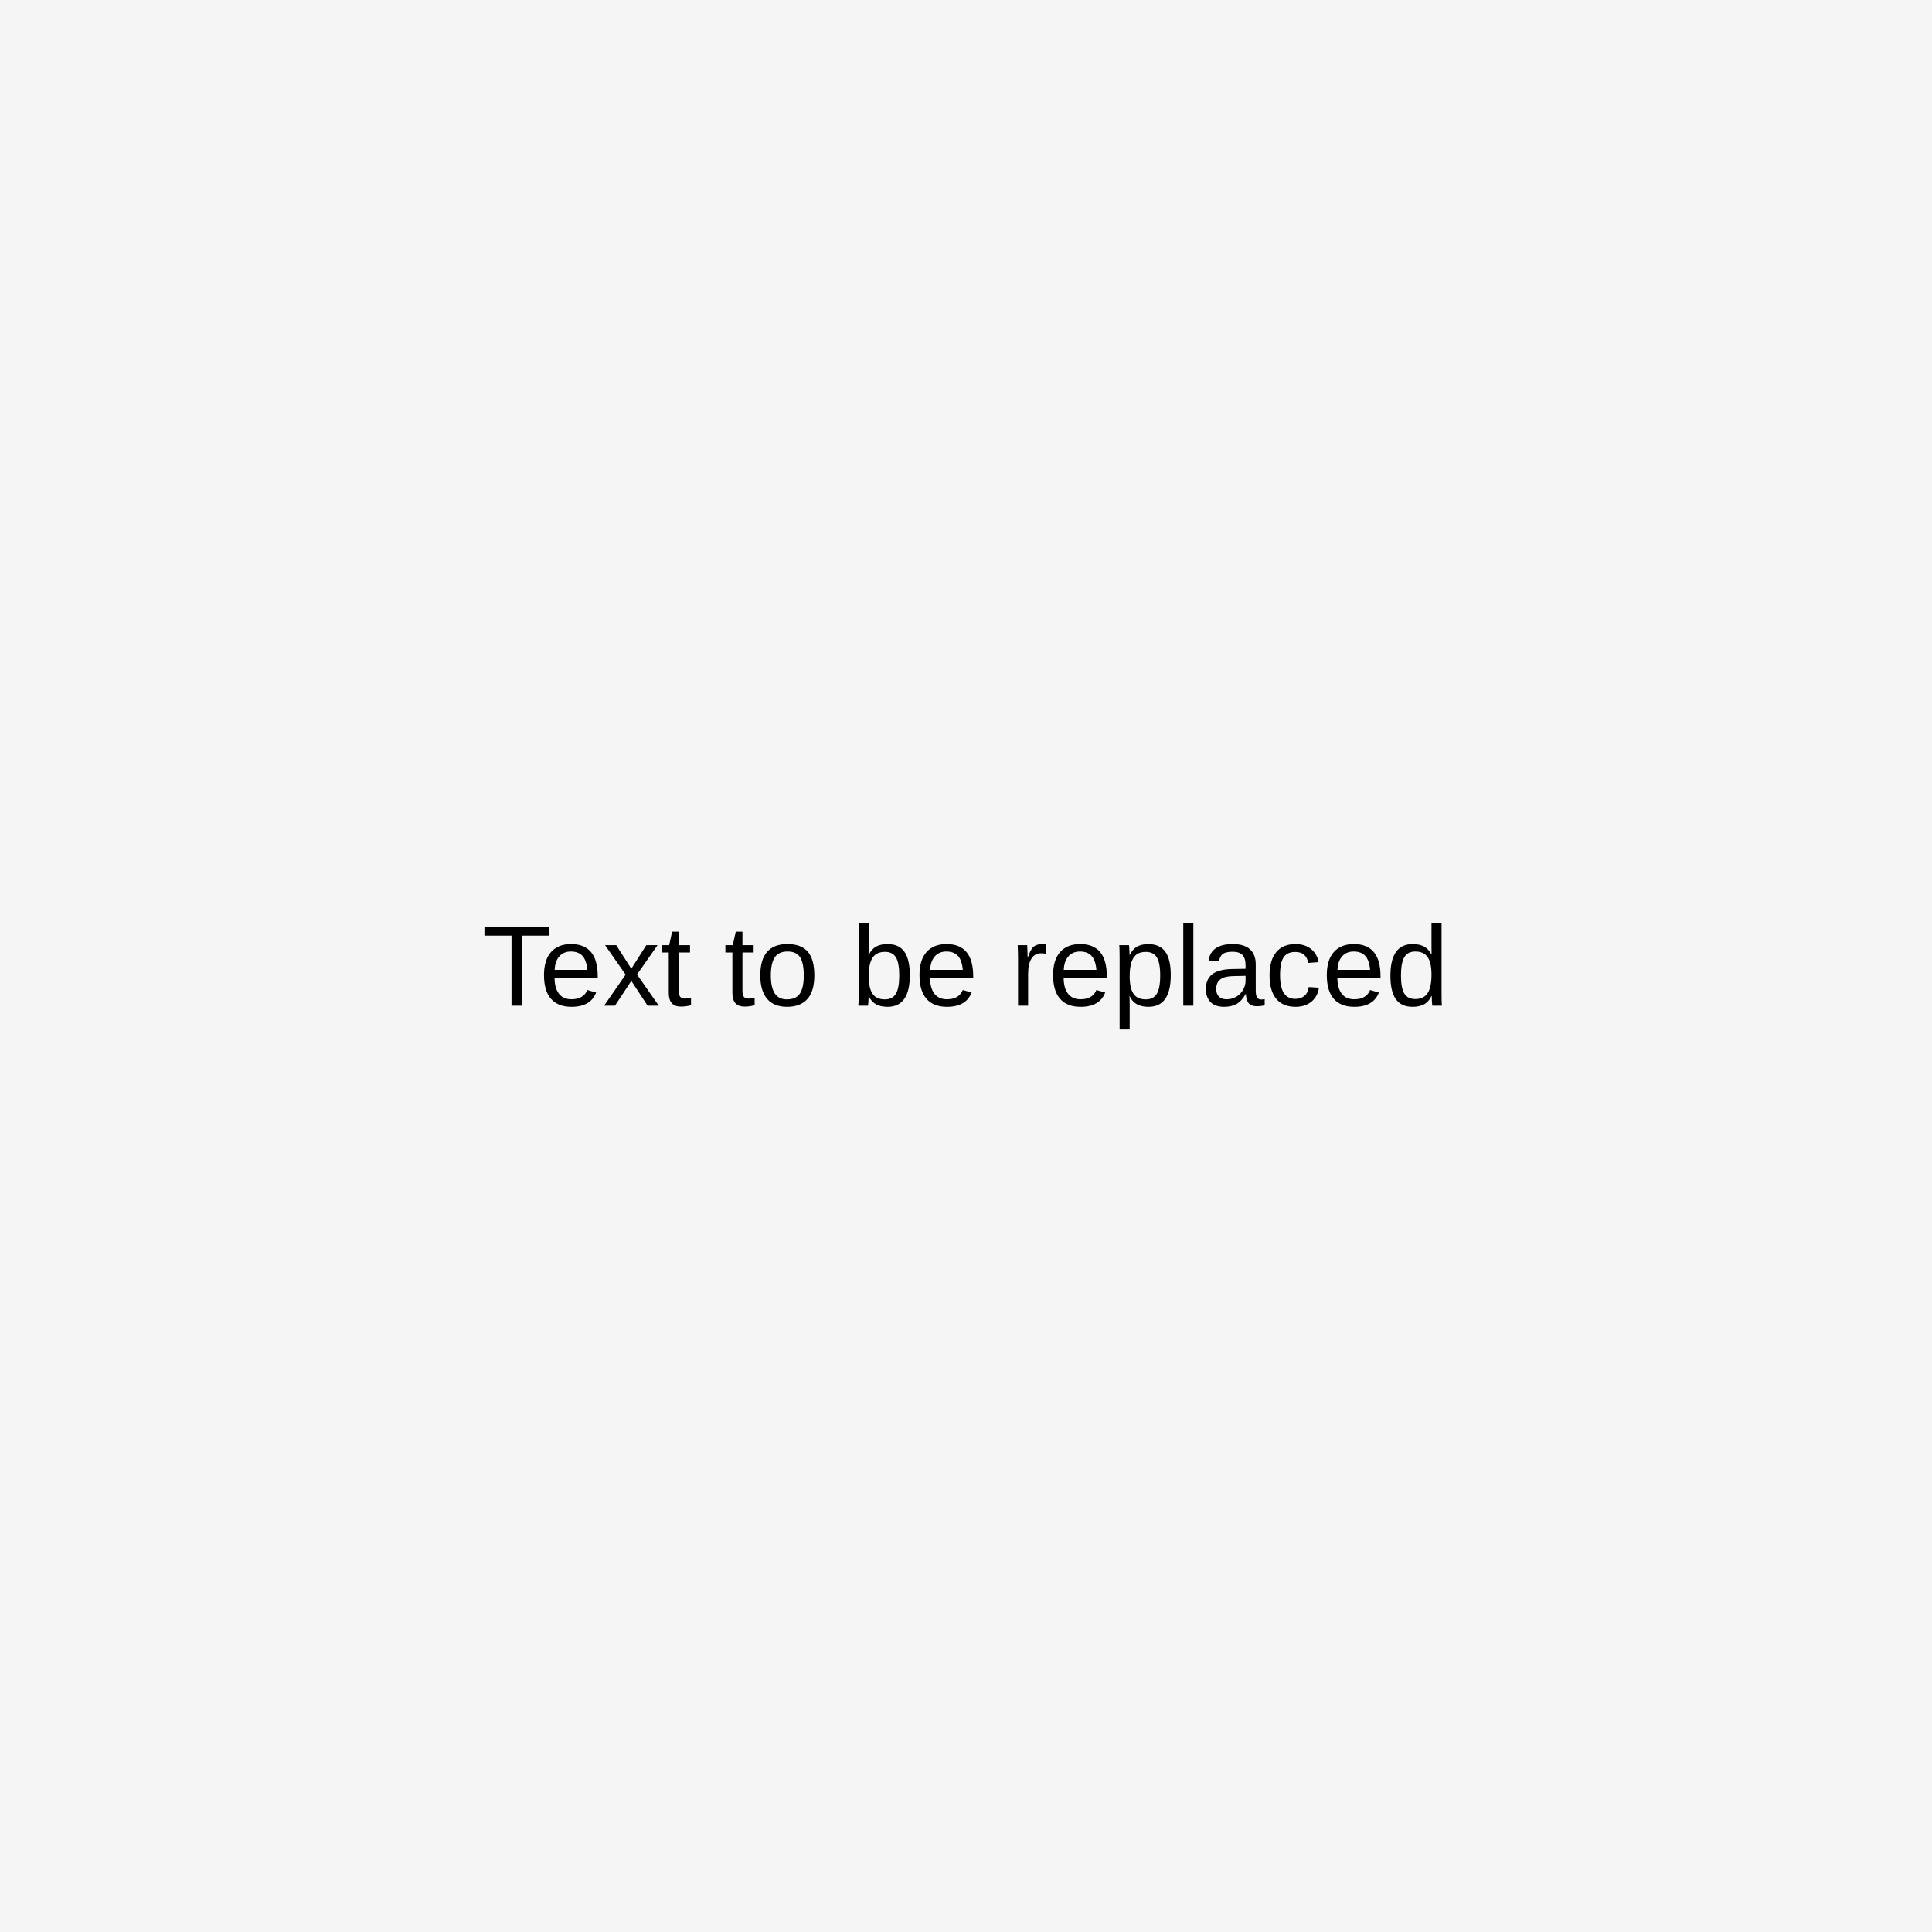
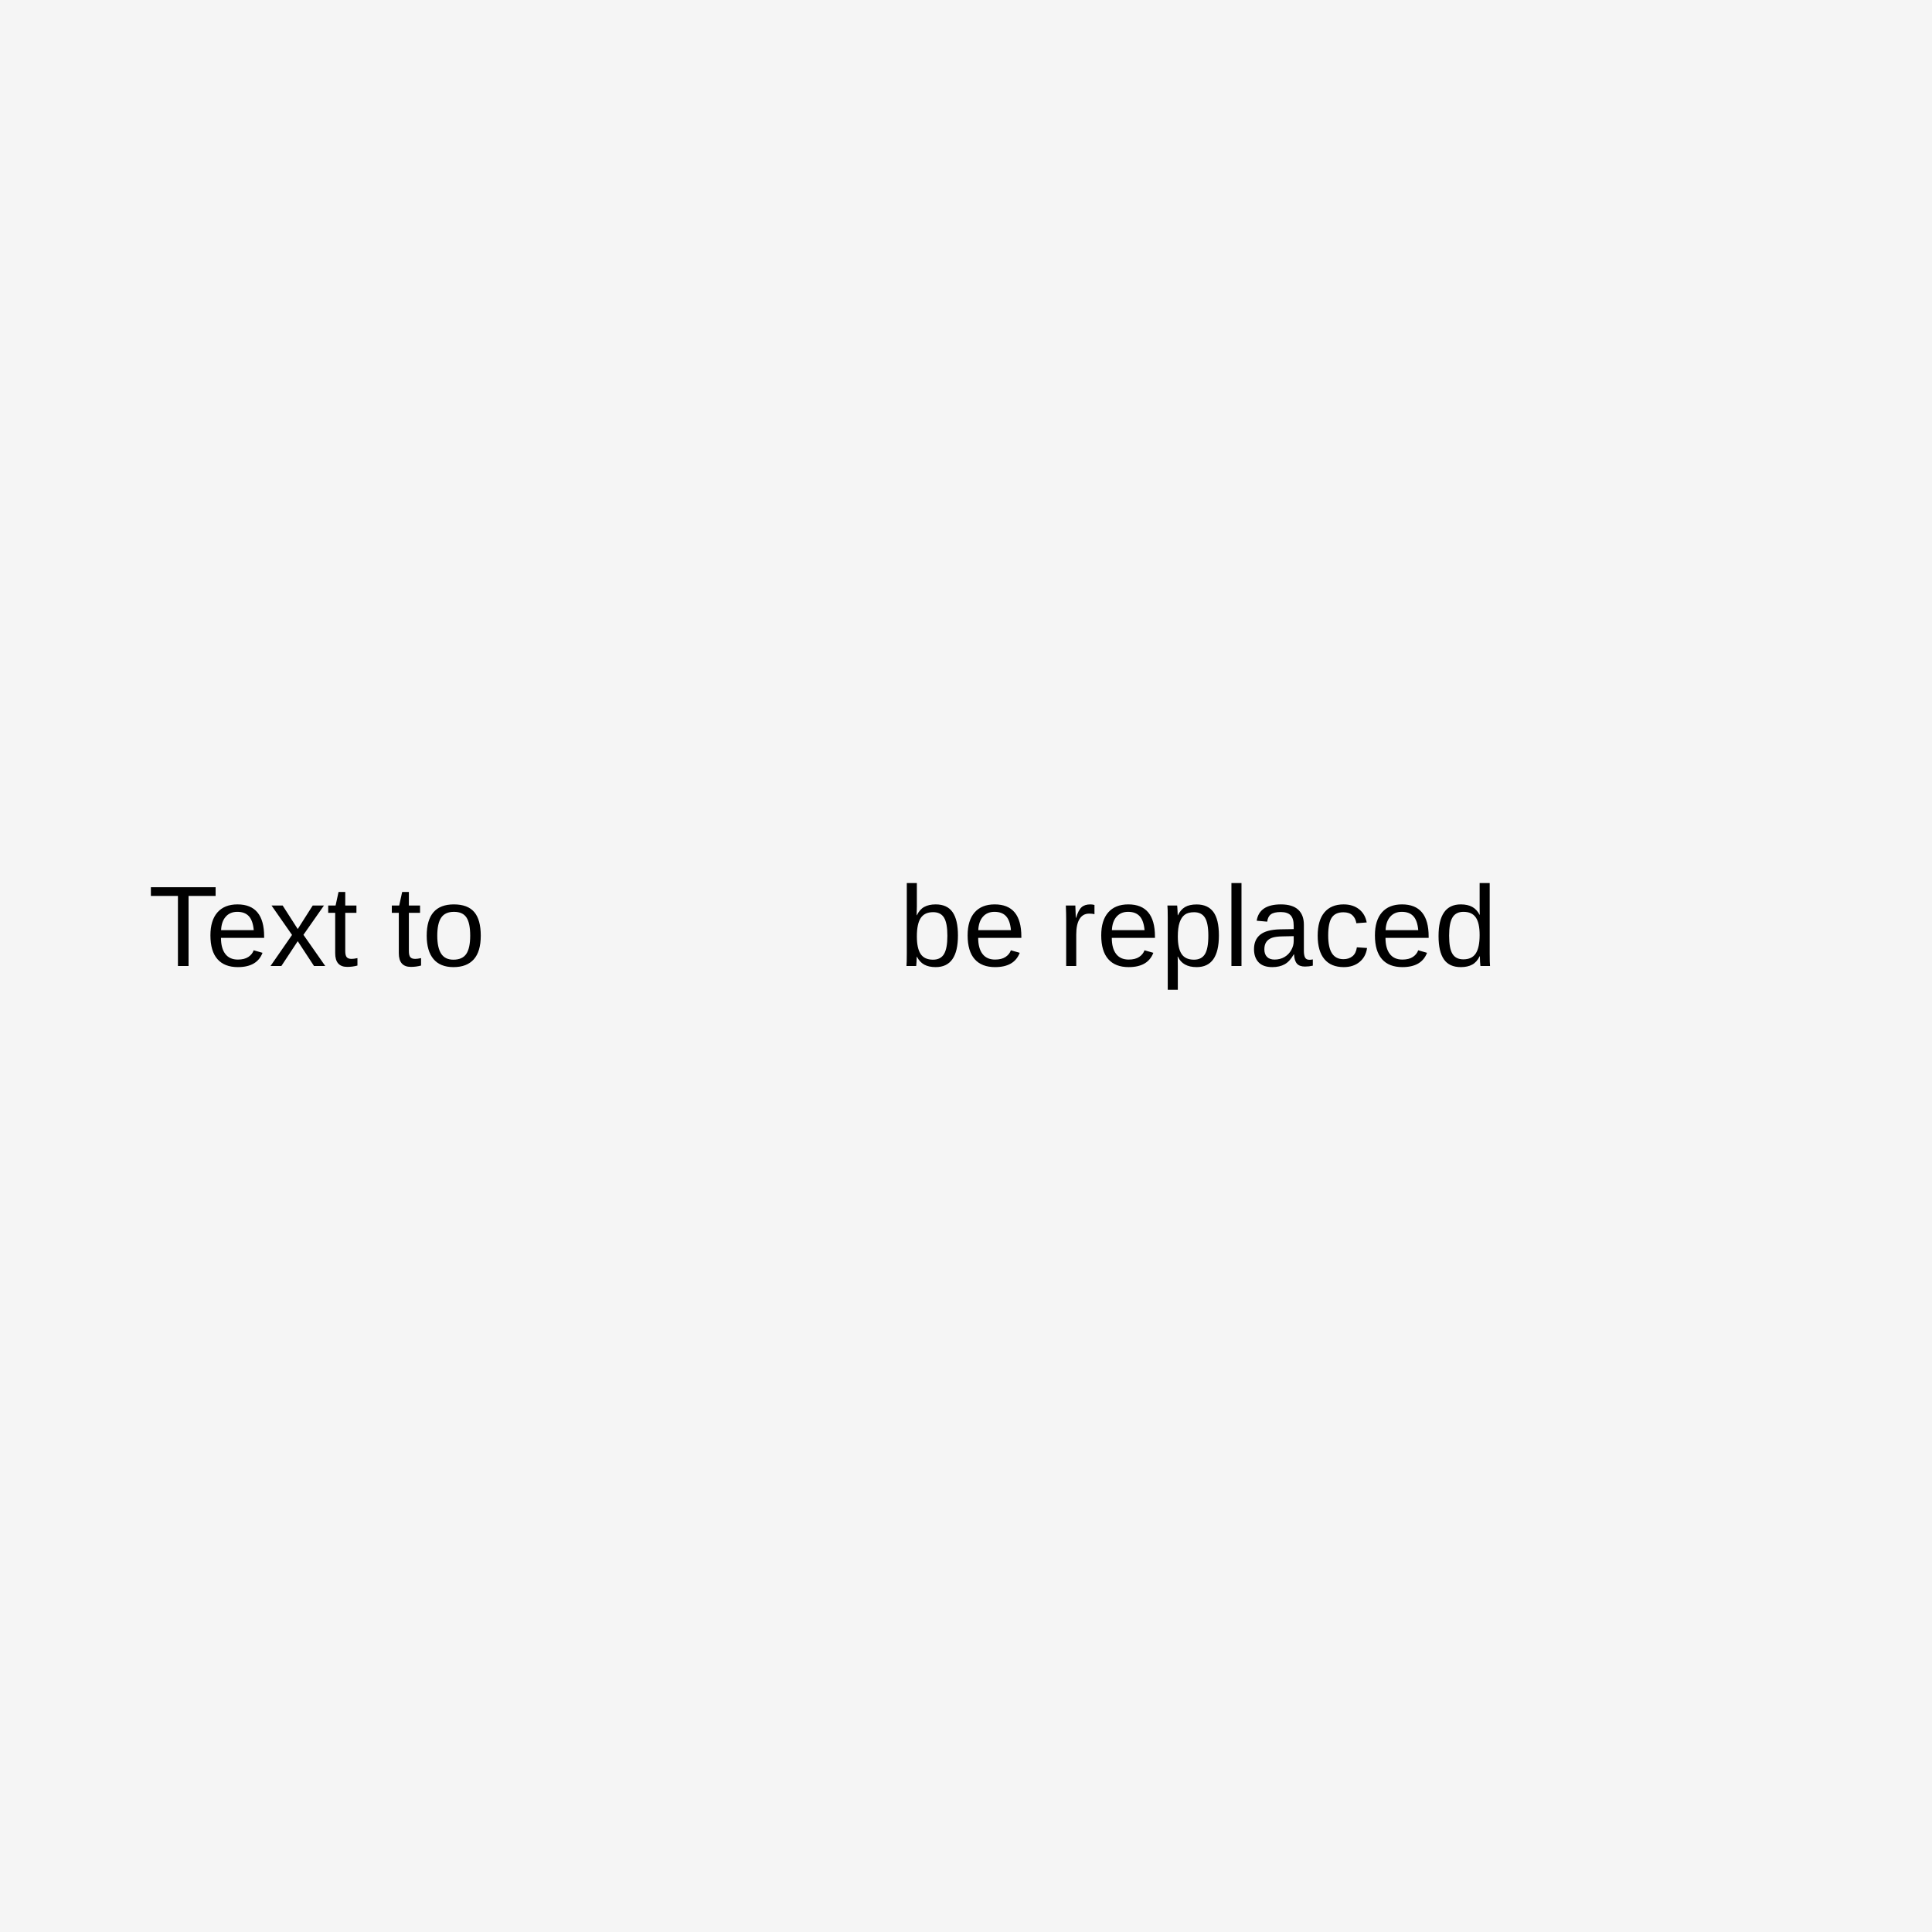
<svg xmlns="http://www.w3.org/2000/svg" id="sampleSVG" width="1080" height="1080" viewBox="0 0 1080 1080" fill="none">
  <g>
    <rect width="1080" height="1080" fill="#F5F5F5" />
-     <text fill="black" xml:space="preserve" style="white-space: pre" font-family="Arial" font-size="64" letter-spacing="0em">
-       <tspan id="textID" x="269.375" y="562.188">Text to be replaced</tspan>
-     </text>
+     <text id="textID" fill="black" xml:space="preserve" style="white-space: normal" font-family="Arial" font-size="64" letter-spacing="0em" x="50%" y="50%" hieght="1080" width="1080" text-anchor="middle">Text to
+             be replaced
+         </text>
  </g>
</svg>
